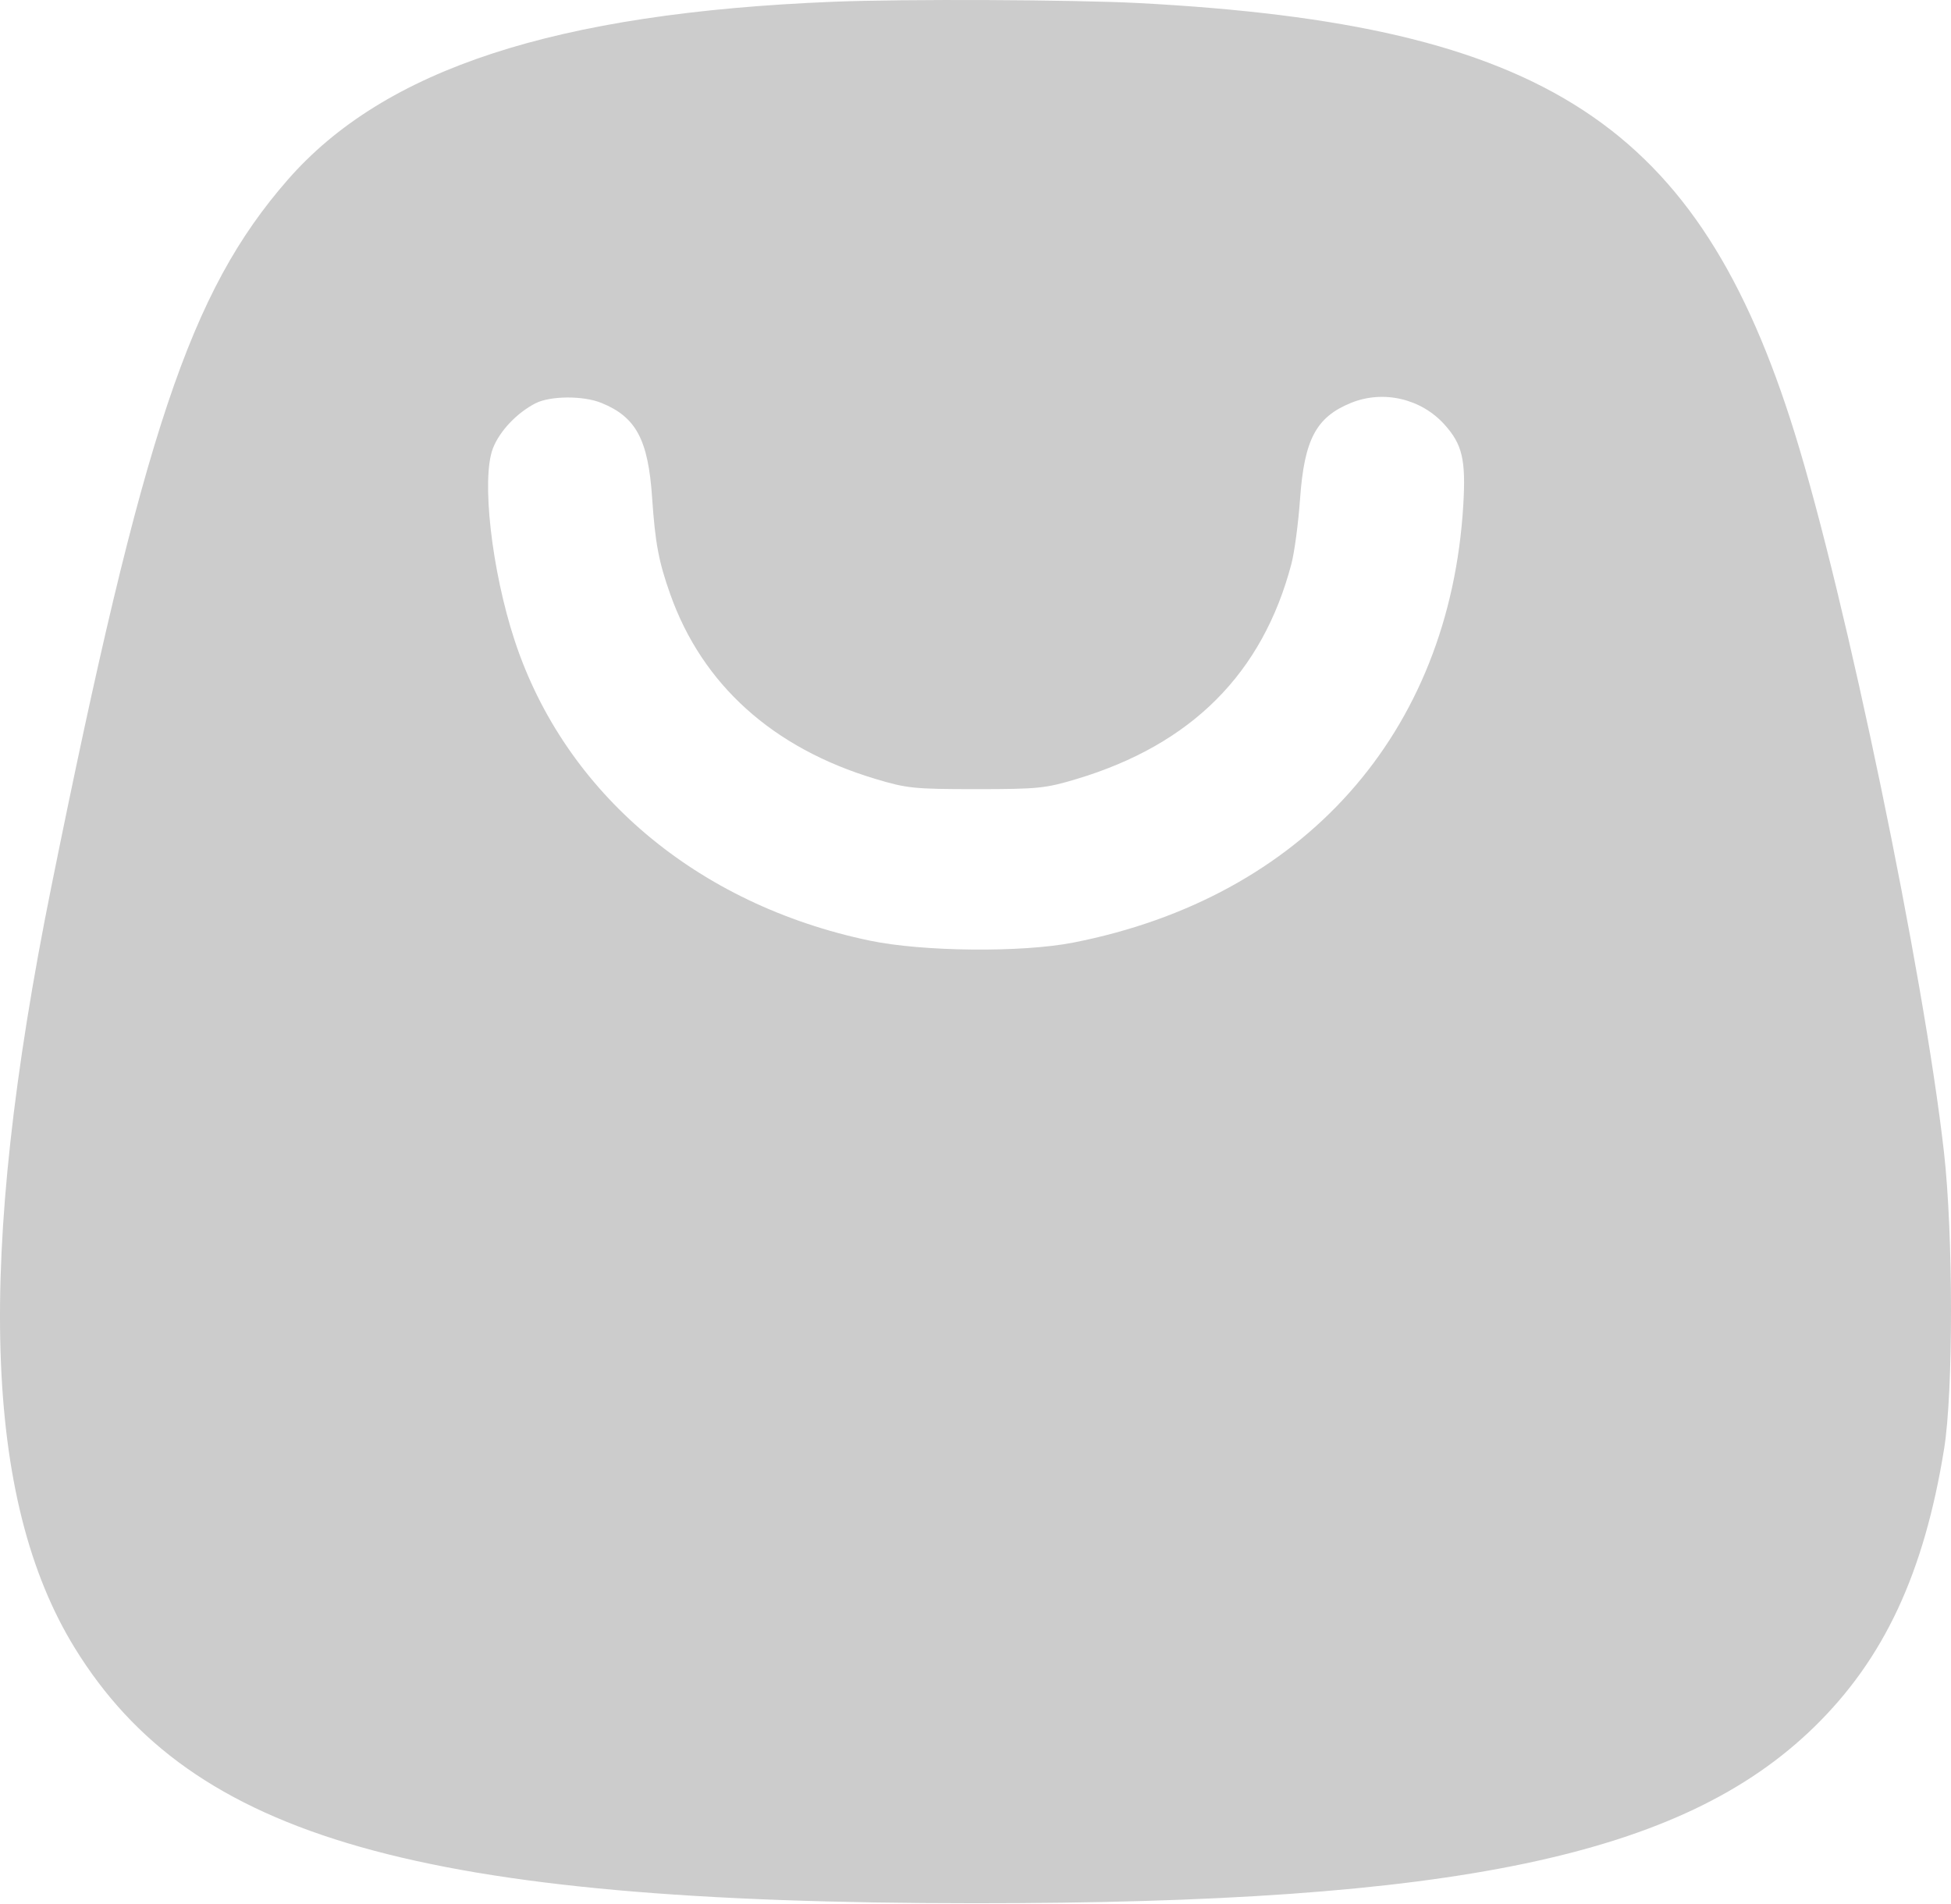
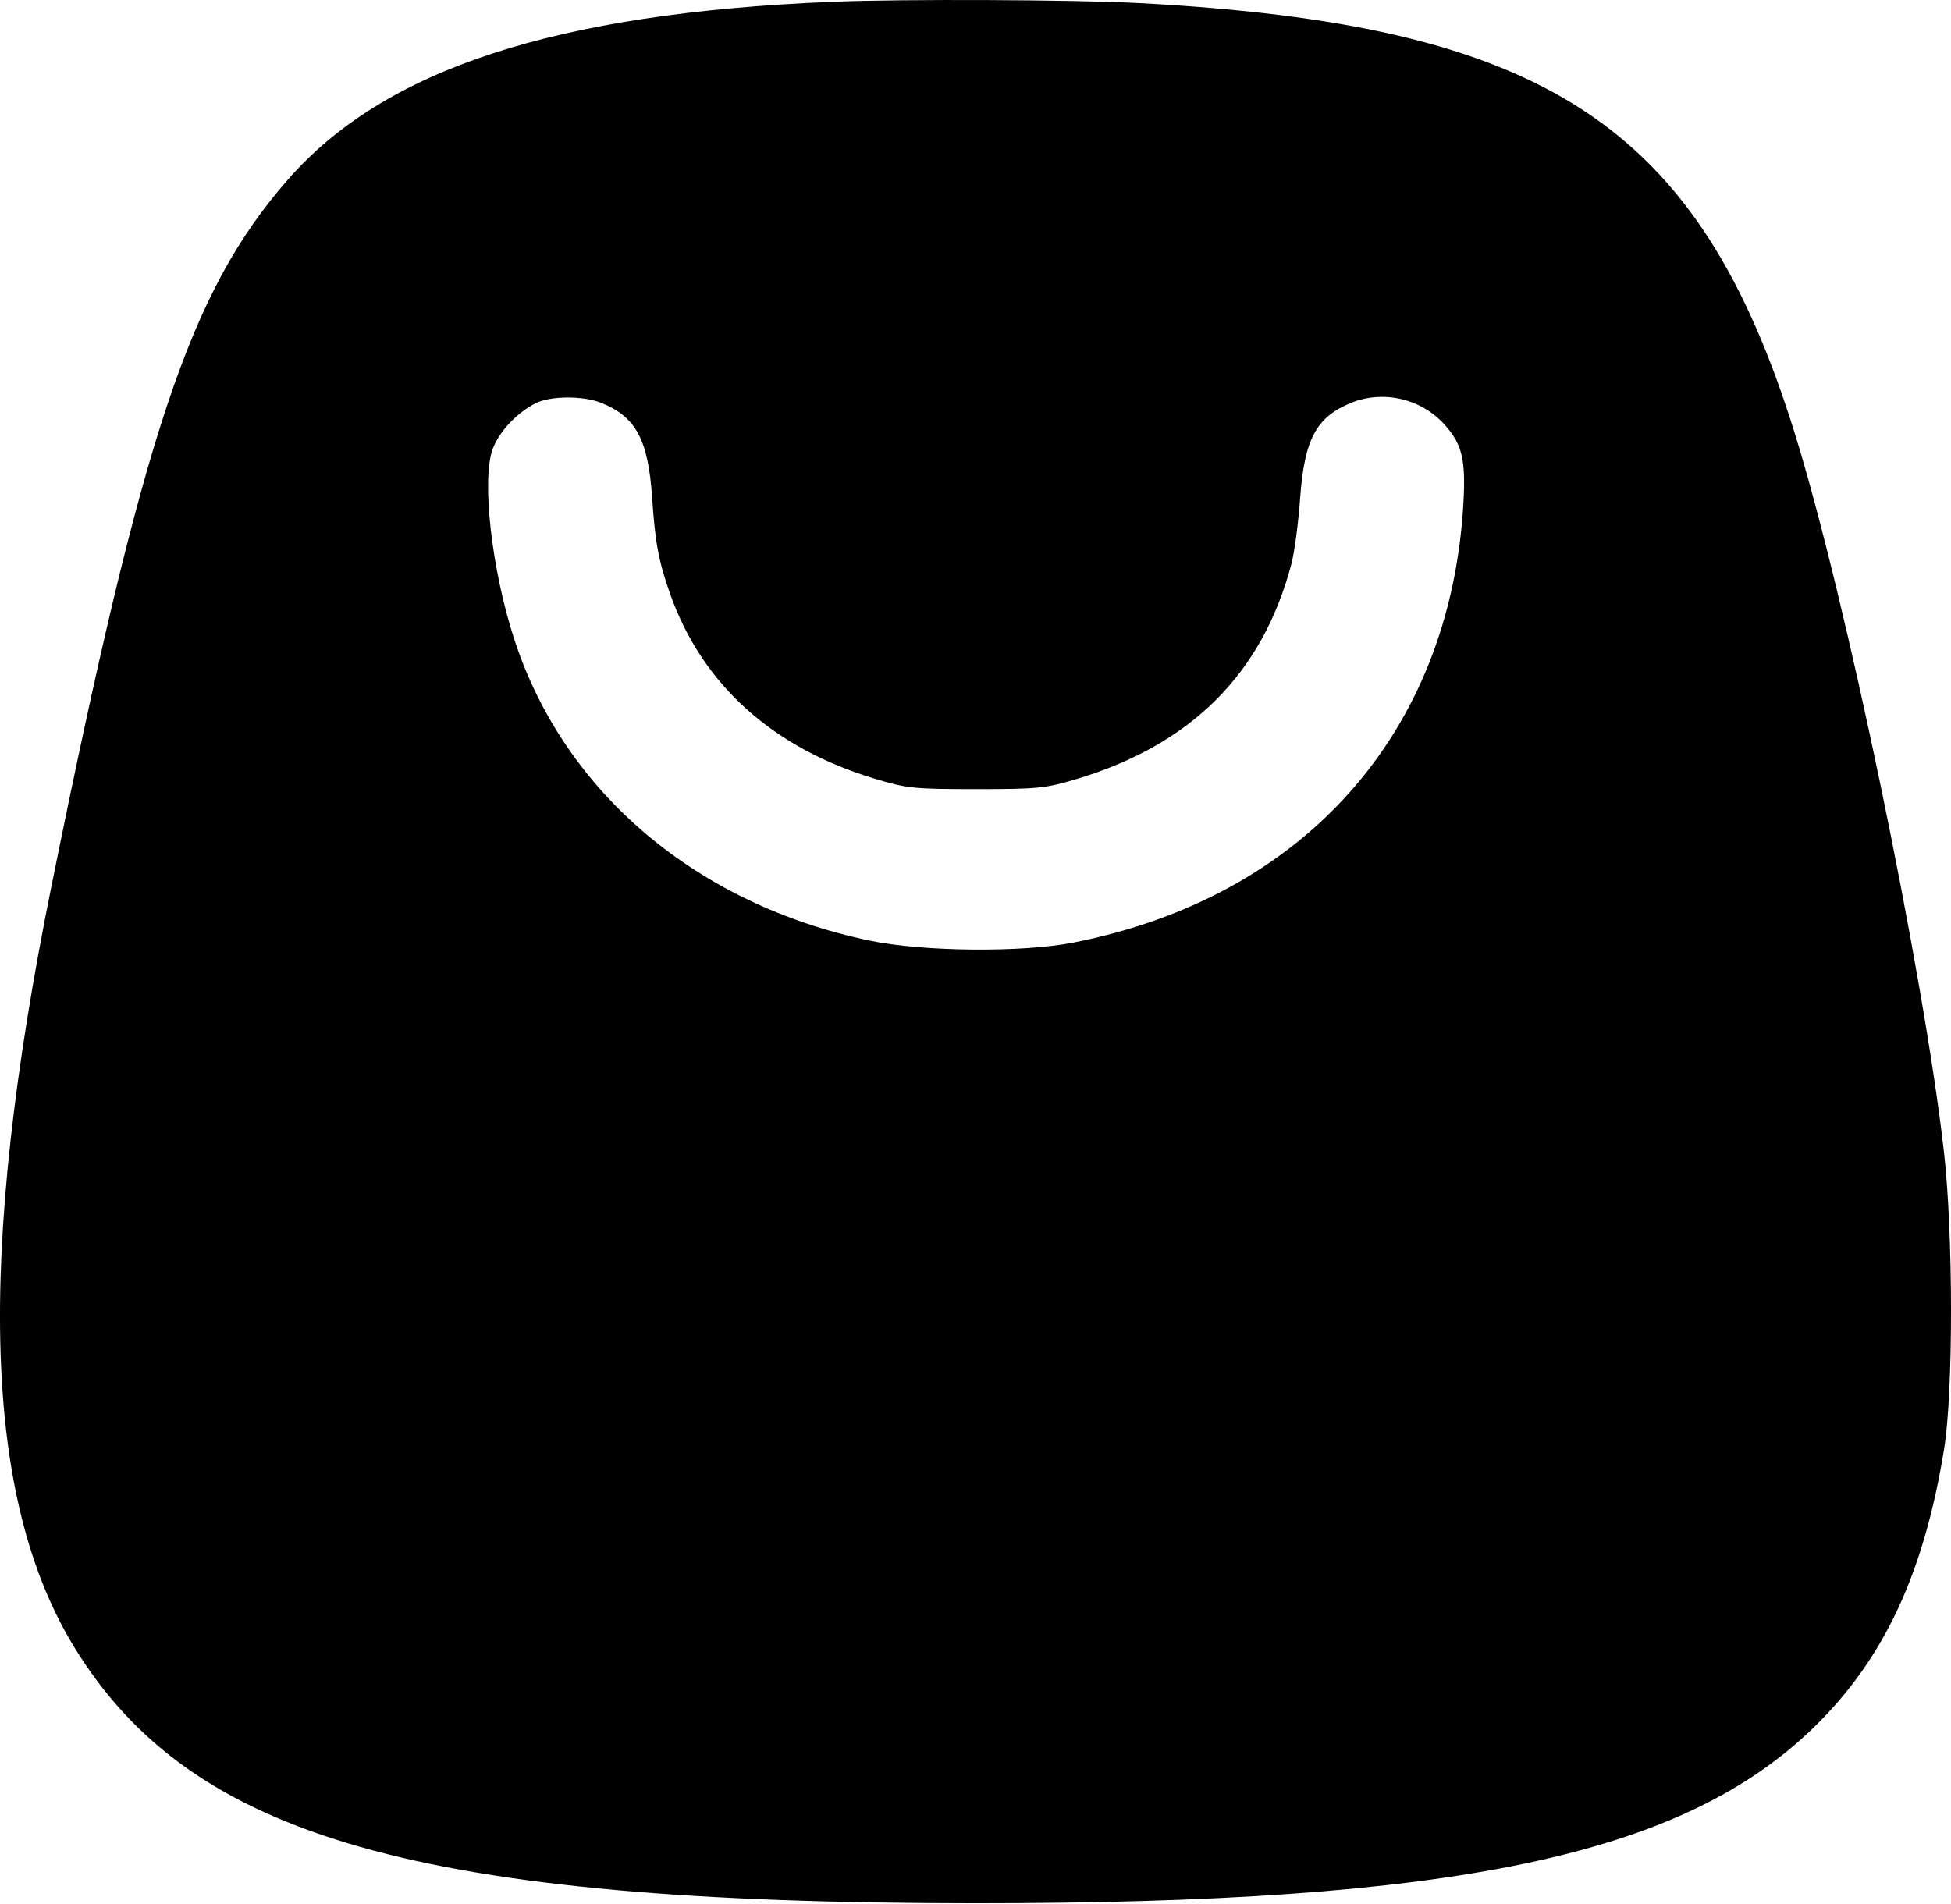
<svg xmlns="http://www.w3.org/2000/svg" viewBox="0 0 41 40">
-   <path opacity="0.2" fill-rule="evenodd" clip-rule="evenodd" d="M17.508 0.037C11.672 0.274 8.077 1.449 6.041 3.785C3.994 6.133 3.012 9.07 1.081 18.625C-0.505 26.476 -0.35 31.517 1.573 34.638C4.04 38.64 8.82 39.996 20.474 40C30.586 40.003 35.346 39.005 38.123 36.298C39.591 34.867 40.433 33.066 40.855 30.451C41.05 29.248 41.048 25.941 40.852 24.213C40.423 20.425 38.791 12.563 37.716 9.104C35.699 2.617 32.492 0.516 23.922 0.064C22.556 -0.007 18.979 -0.023 17.508 0.037ZM12.638 8.468C13.367 8.764 13.621 9.239 13.704 10.457C13.769 11.416 13.842 11.804 14.086 12.491C14.76 14.39 16.242 15.724 18.393 16.369C19.06 16.57 19.21 16.585 20.514 16.585C21.812 16.585 21.97 16.569 22.622 16.373C25.04 15.648 26.533 14.152 27.139 11.85C27.203 11.607 27.285 10.99 27.321 10.481C27.41 9.234 27.659 8.766 28.39 8.468C29.067 8.192 29.864 8.376 30.355 8.922C30.731 9.339 30.807 9.663 30.751 10.609C30.467 15.411 27.395 18.86 22.556 19.81C21.471 20.023 19.389 20.002 18.273 19.768C14.643 19.007 11.871 16.663 10.817 13.466C10.33 11.987 10.112 10.054 10.36 9.419C10.503 9.056 10.862 8.677 11.254 8.476C11.563 8.317 12.258 8.313 12.638 8.468Z" />
+   <path fill-rule="evenodd" clip-rule="evenodd" d="M17.508 0.037C11.672 0.274 8.077 1.449 6.041 3.785C3.994 6.133 3.012 9.07 1.081 18.625C-0.505 26.476 -0.35 31.517 1.573 34.638C4.04 38.64 8.82 39.996 20.474 40C30.586 40.003 35.346 39.005 38.123 36.298C39.591 34.867 40.433 33.066 40.855 30.451C41.05 29.248 41.048 25.941 40.852 24.213C40.423 20.425 38.791 12.563 37.716 9.104C35.699 2.617 32.492 0.516 23.922 0.064C22.556 -0.007 18.979 -0.023 17.508 0.037ZM12.638 8.468C13.367 8.764 13.621 9.239 13.704 10.457C13.769 11.416 13.842 11.804 14.086 12.491C14.76 14.39 16.242 15.724 18.393 16.369C19.06 16.57 19.21 16.585 20.514 16.585C21.812 16.585 21.97 16.569 22.622 16.373C25.04 15.648 26.533 14.152 27.139 11.85C27.203 11.607 27.285 10.99 27.321 10.481C27.41 9.234 27.659 8.766 28.39 8.468C29.067 8.192 29.864 8.376 30.355 8.922C30.731 9.339 30.807 9.663 30.751 10.609C30.467 15.411 27.395 18.86 22.556 19.81C21.471 20.023 19.389 20.002 18.273 19.768C14.643 19.007 11.871 16.663 10.817 13.466C10.33 11.987 10.112 10.054 10.36 9.419C10.503 9.056 10.862 8.677 11.254 8.476C11.563 8.317 12.258 8.313 12.638 8.468Z" />
</svg>
